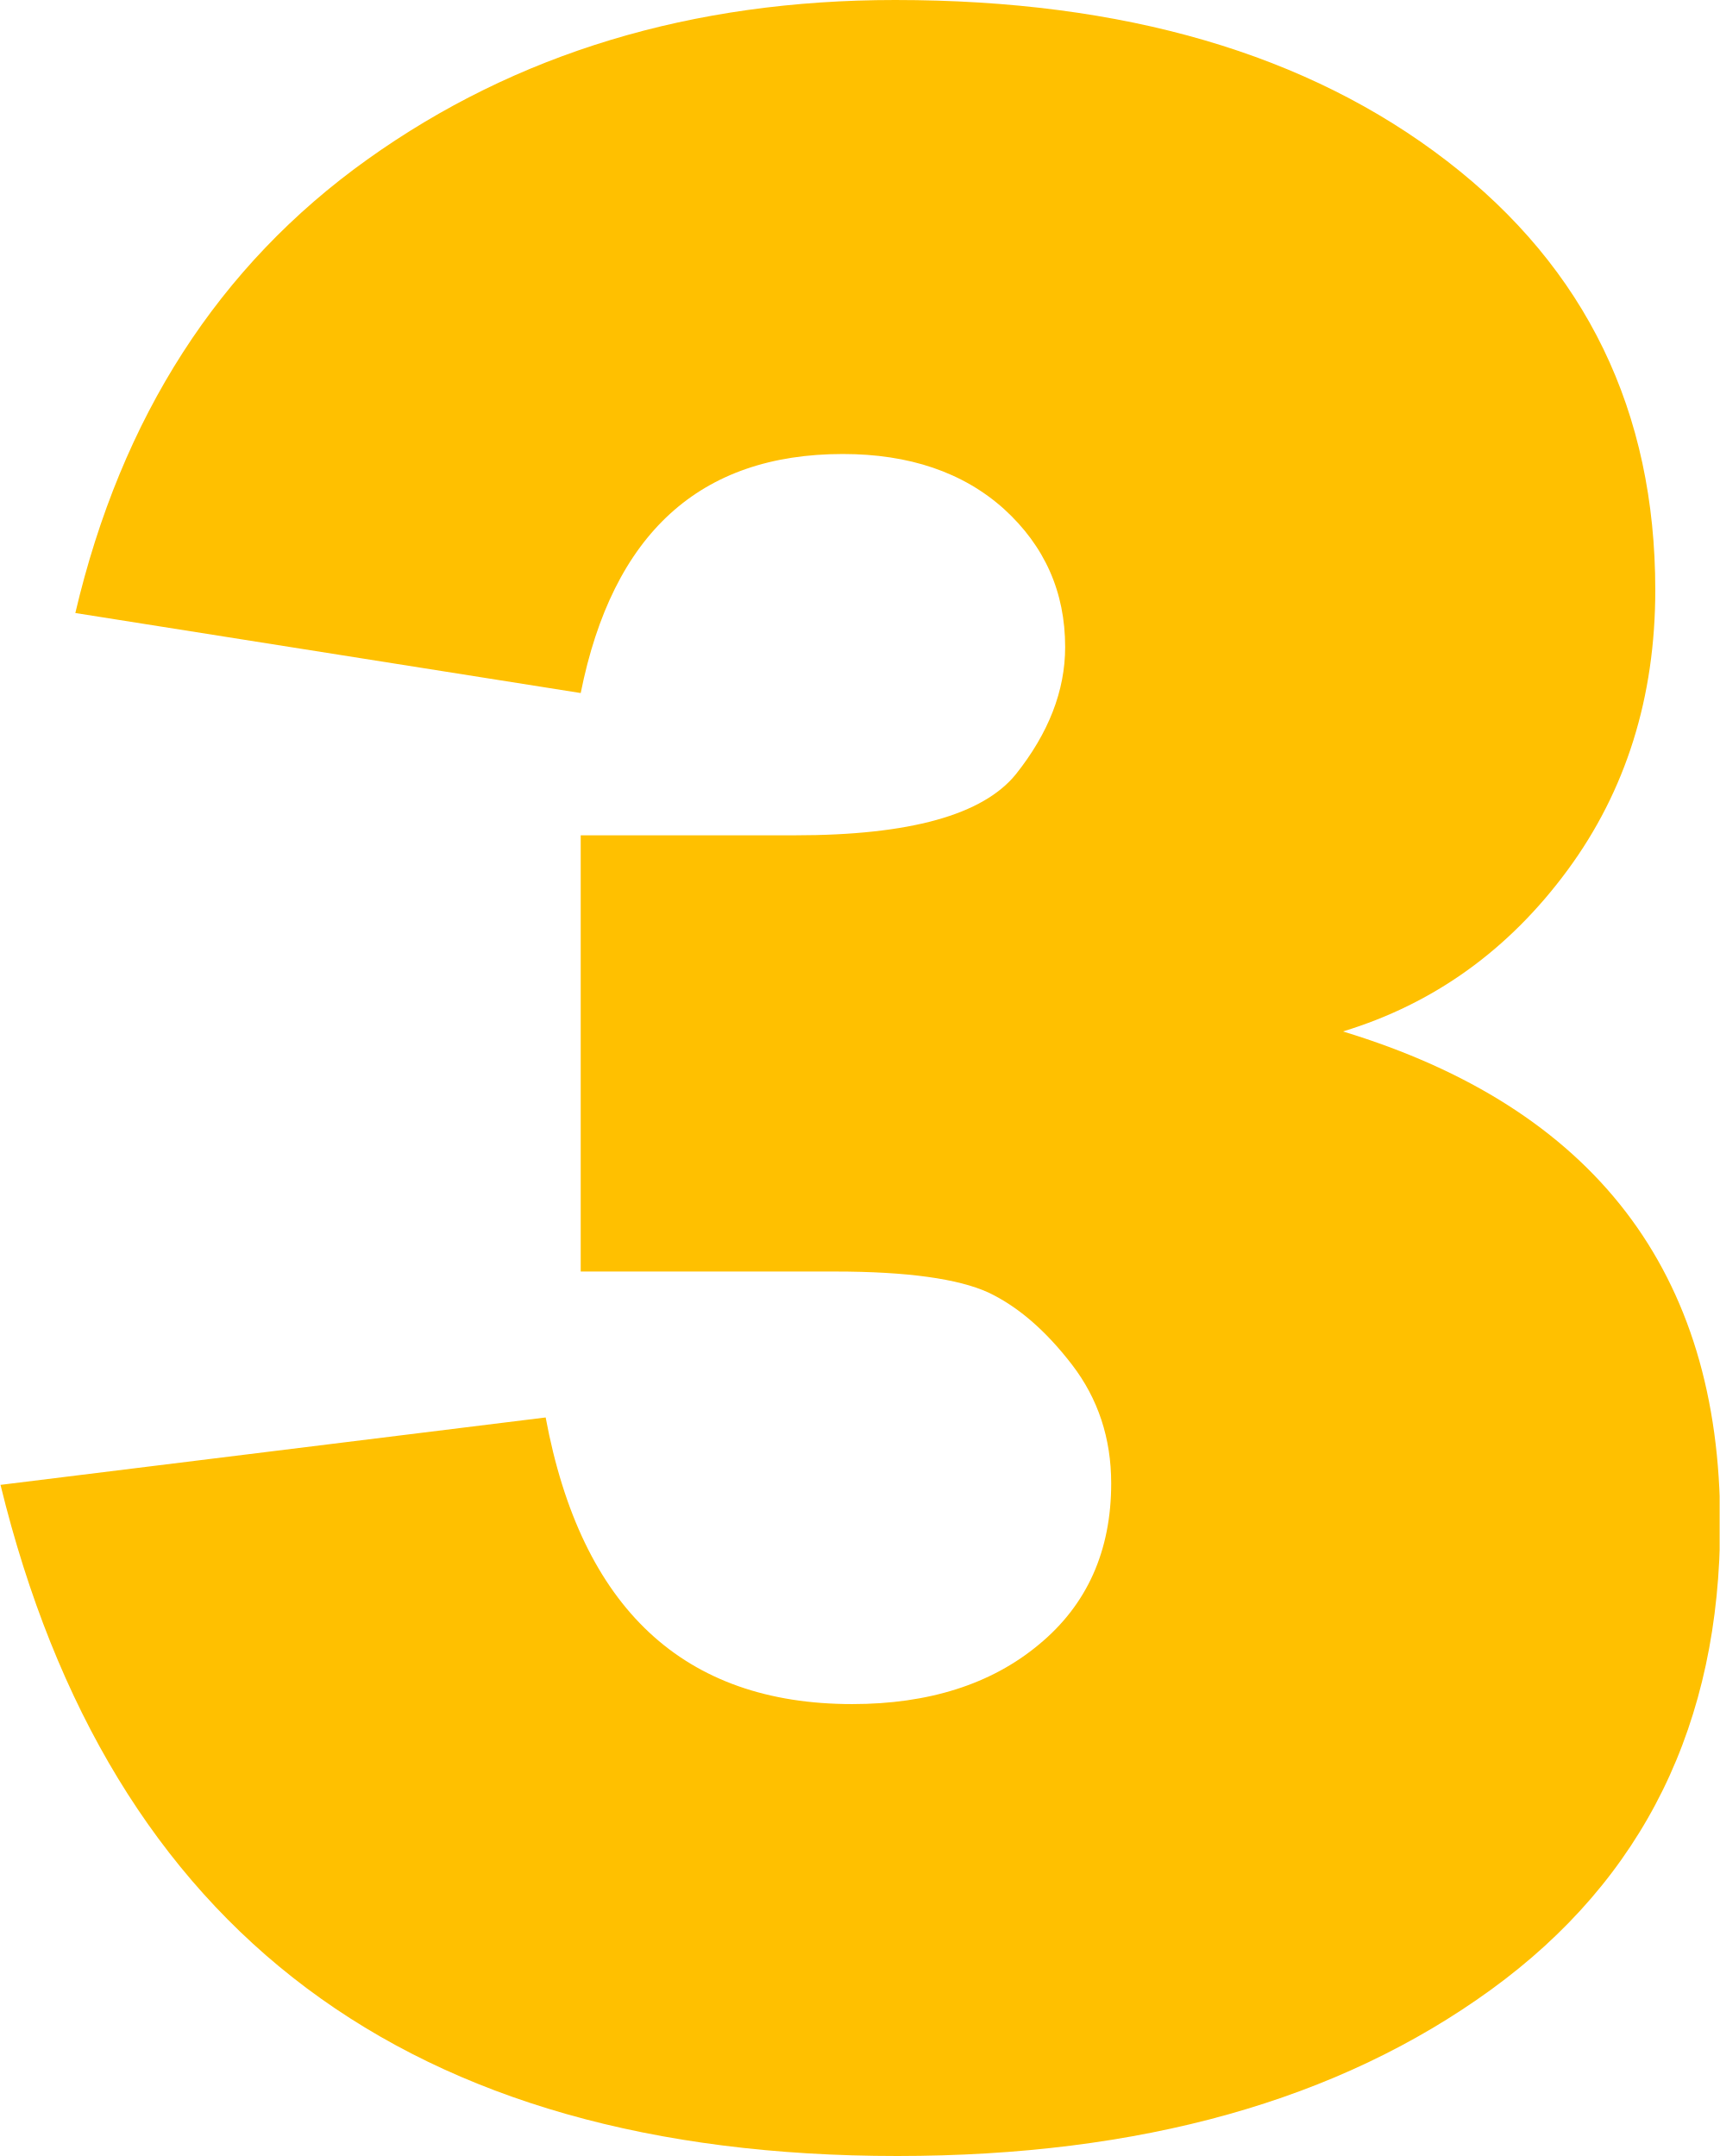
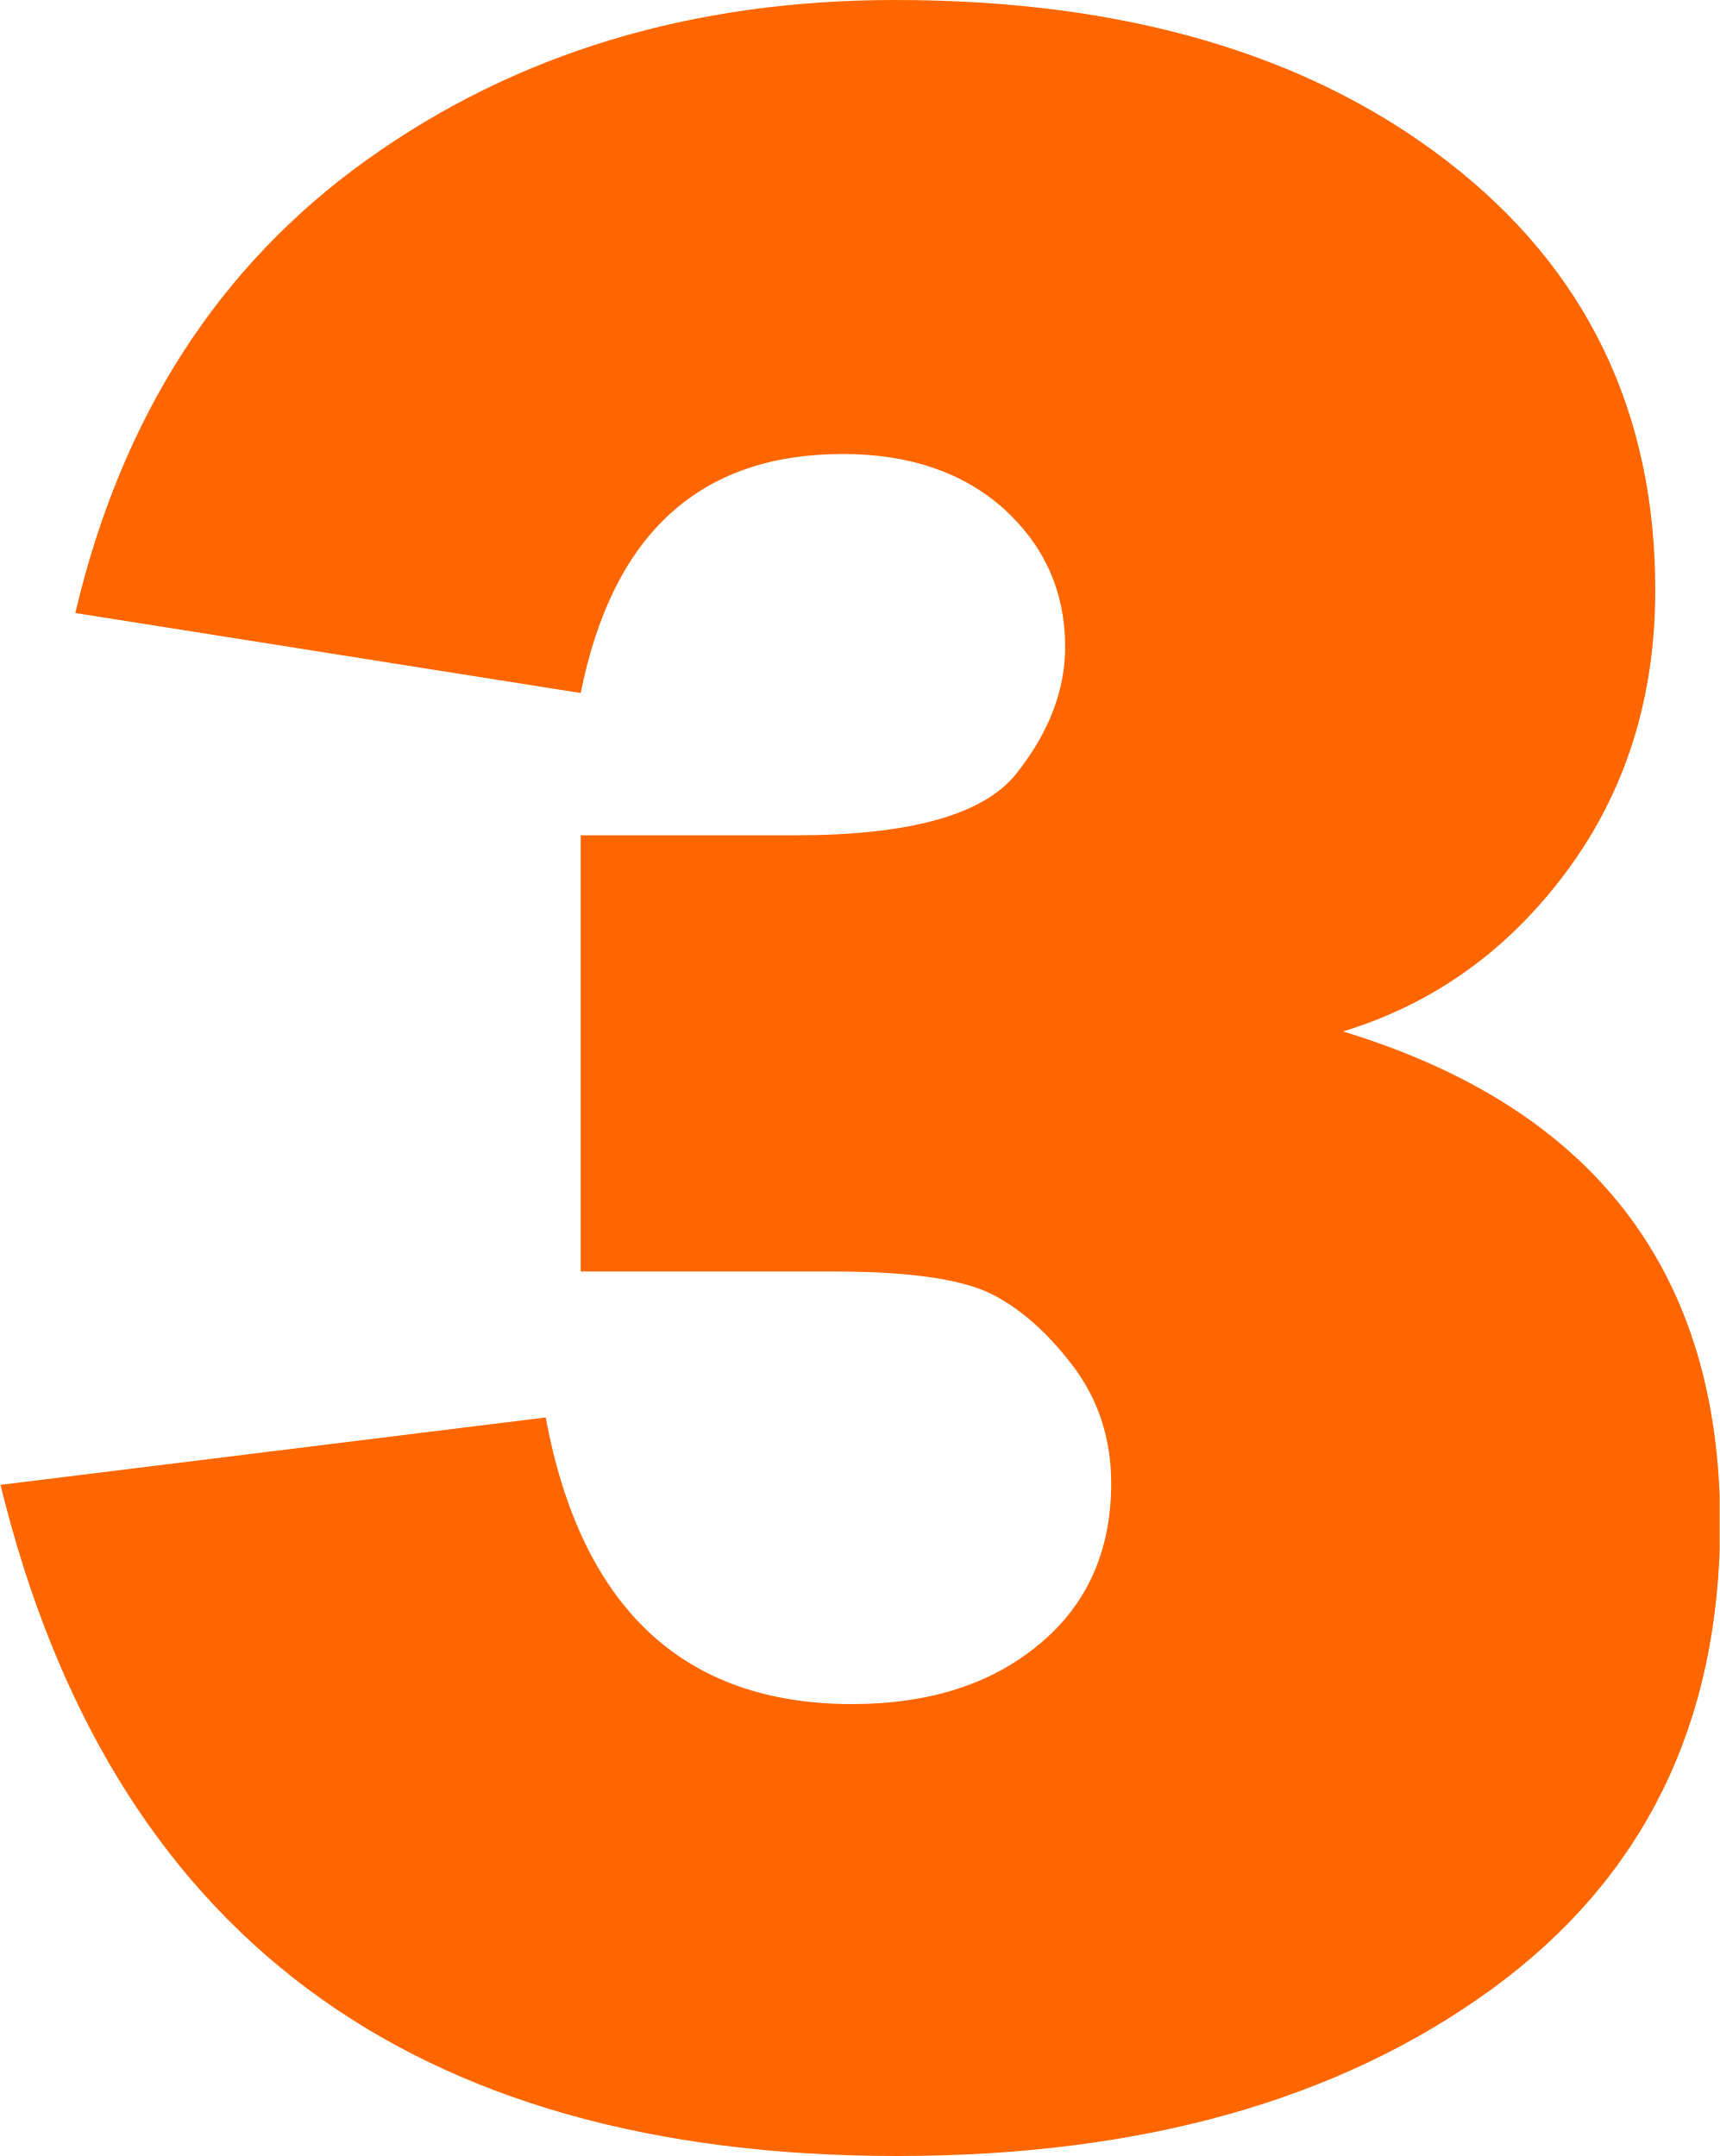
<svg xmlns="http://www.w3.org/2000/svg" viewBox="0 0 32.87 41.22" id="Layer_1" overflow="hidden">
-   <path d="M0 28.39 10.43 27.1C11.11 30.75 13.07 32.58 16.29 32.58 17.75 32.58 18.95 32.2 19.86 31.44 20.78 30.68 21.24 29.65 21.24 28.36 21.24 27.5 20.99 26.74 20.49 26.09 19.99 25.44 19.46 24.98 18.89 24.71 18.32 24.45 17.35 24.31 15.96 24.31L11.1 24.31 11.1 15.97 15.2 15.97C17.39 15.97 18.79 15.58 19.42 14.8 20.04 14.02 20.36 13.21 20.36 12.37 20.36 11.32 19.97 10.44 19.19 9.73 18.41 9.03 17.38 8.68 16.11 8.68 13.38 8.68 11.71 10.2 11.1 13.25L1.44 11.72C2.32 7.97 4.18 5.08 7.02 3.05 9.86 1.02 13.22 0 17.11 0 21.49 0 25 1.03 27.66 3.08 30.32 5.13 31.64 7.87 31.64 11.28 31.64 13.33 31.08 15.12 29.96 16.64 28.84 18.16 27.41 19.19 25.67 19.72 30.47 21.18 32.88 24.32 32.88 29.12 32.88 32.95 31.42 35.92 28.5 38.04 25.58 40.16 21.8 41.22 17.15 41.22 7.81 41.22 2.1 36.94 0.01 28.39Z" fill="#FFC000" />
+   <path d="M0 28.39 10.43 27.1C11.11 30.75 13.07 32.58 16.29 32.58 17.75 32.58 18.95 32.2 19.86 31.44 20.78 30.68 21.24 29.65 21.24 28.36 21.24 27.5 20.99 26.74 20.49 26.09 19.99 25.44 19.46 24.98 18.89 24.71 18.32 24.45 17.35 24.31 15.96 24.31L11.1 24.31 11.1 15.97 15.2 15.97C17.39 15.97 18.79 15.58 19.42 14.8 20.04 14.02 20.36 13.21 20.36 12.37 20.36 11.32 19.97 10.44 19.19 9.73 18.41 9.03 17.38 8.68 16.11 8.68 13.38 8.68 11.71 10.2 11.1 13.25L1.44 11.72C2.32 7.97 4.18 5.08 7.02 3.05 9.86 1.02 13.22 0 17.11 0 21.49 0 25 1.03 27.66 3.08 30.32 5.13 31.64 7.87 31.64 11.28 31.64 13.33 31.08 15.12 29.96 16.64 28.84 18.16 27.41 19.19 25.67 19.72 30.47 21.18 32.88 24.32 32.88 29.12 32.88 32.95 31.42 35.92 28.5 38.04 25.58 40.16 21.8 41.22 17.15 41.22 7.81 41.22 2.1 36.94 0.01 28.39Z" fill="#FF6600" />
</svg>
